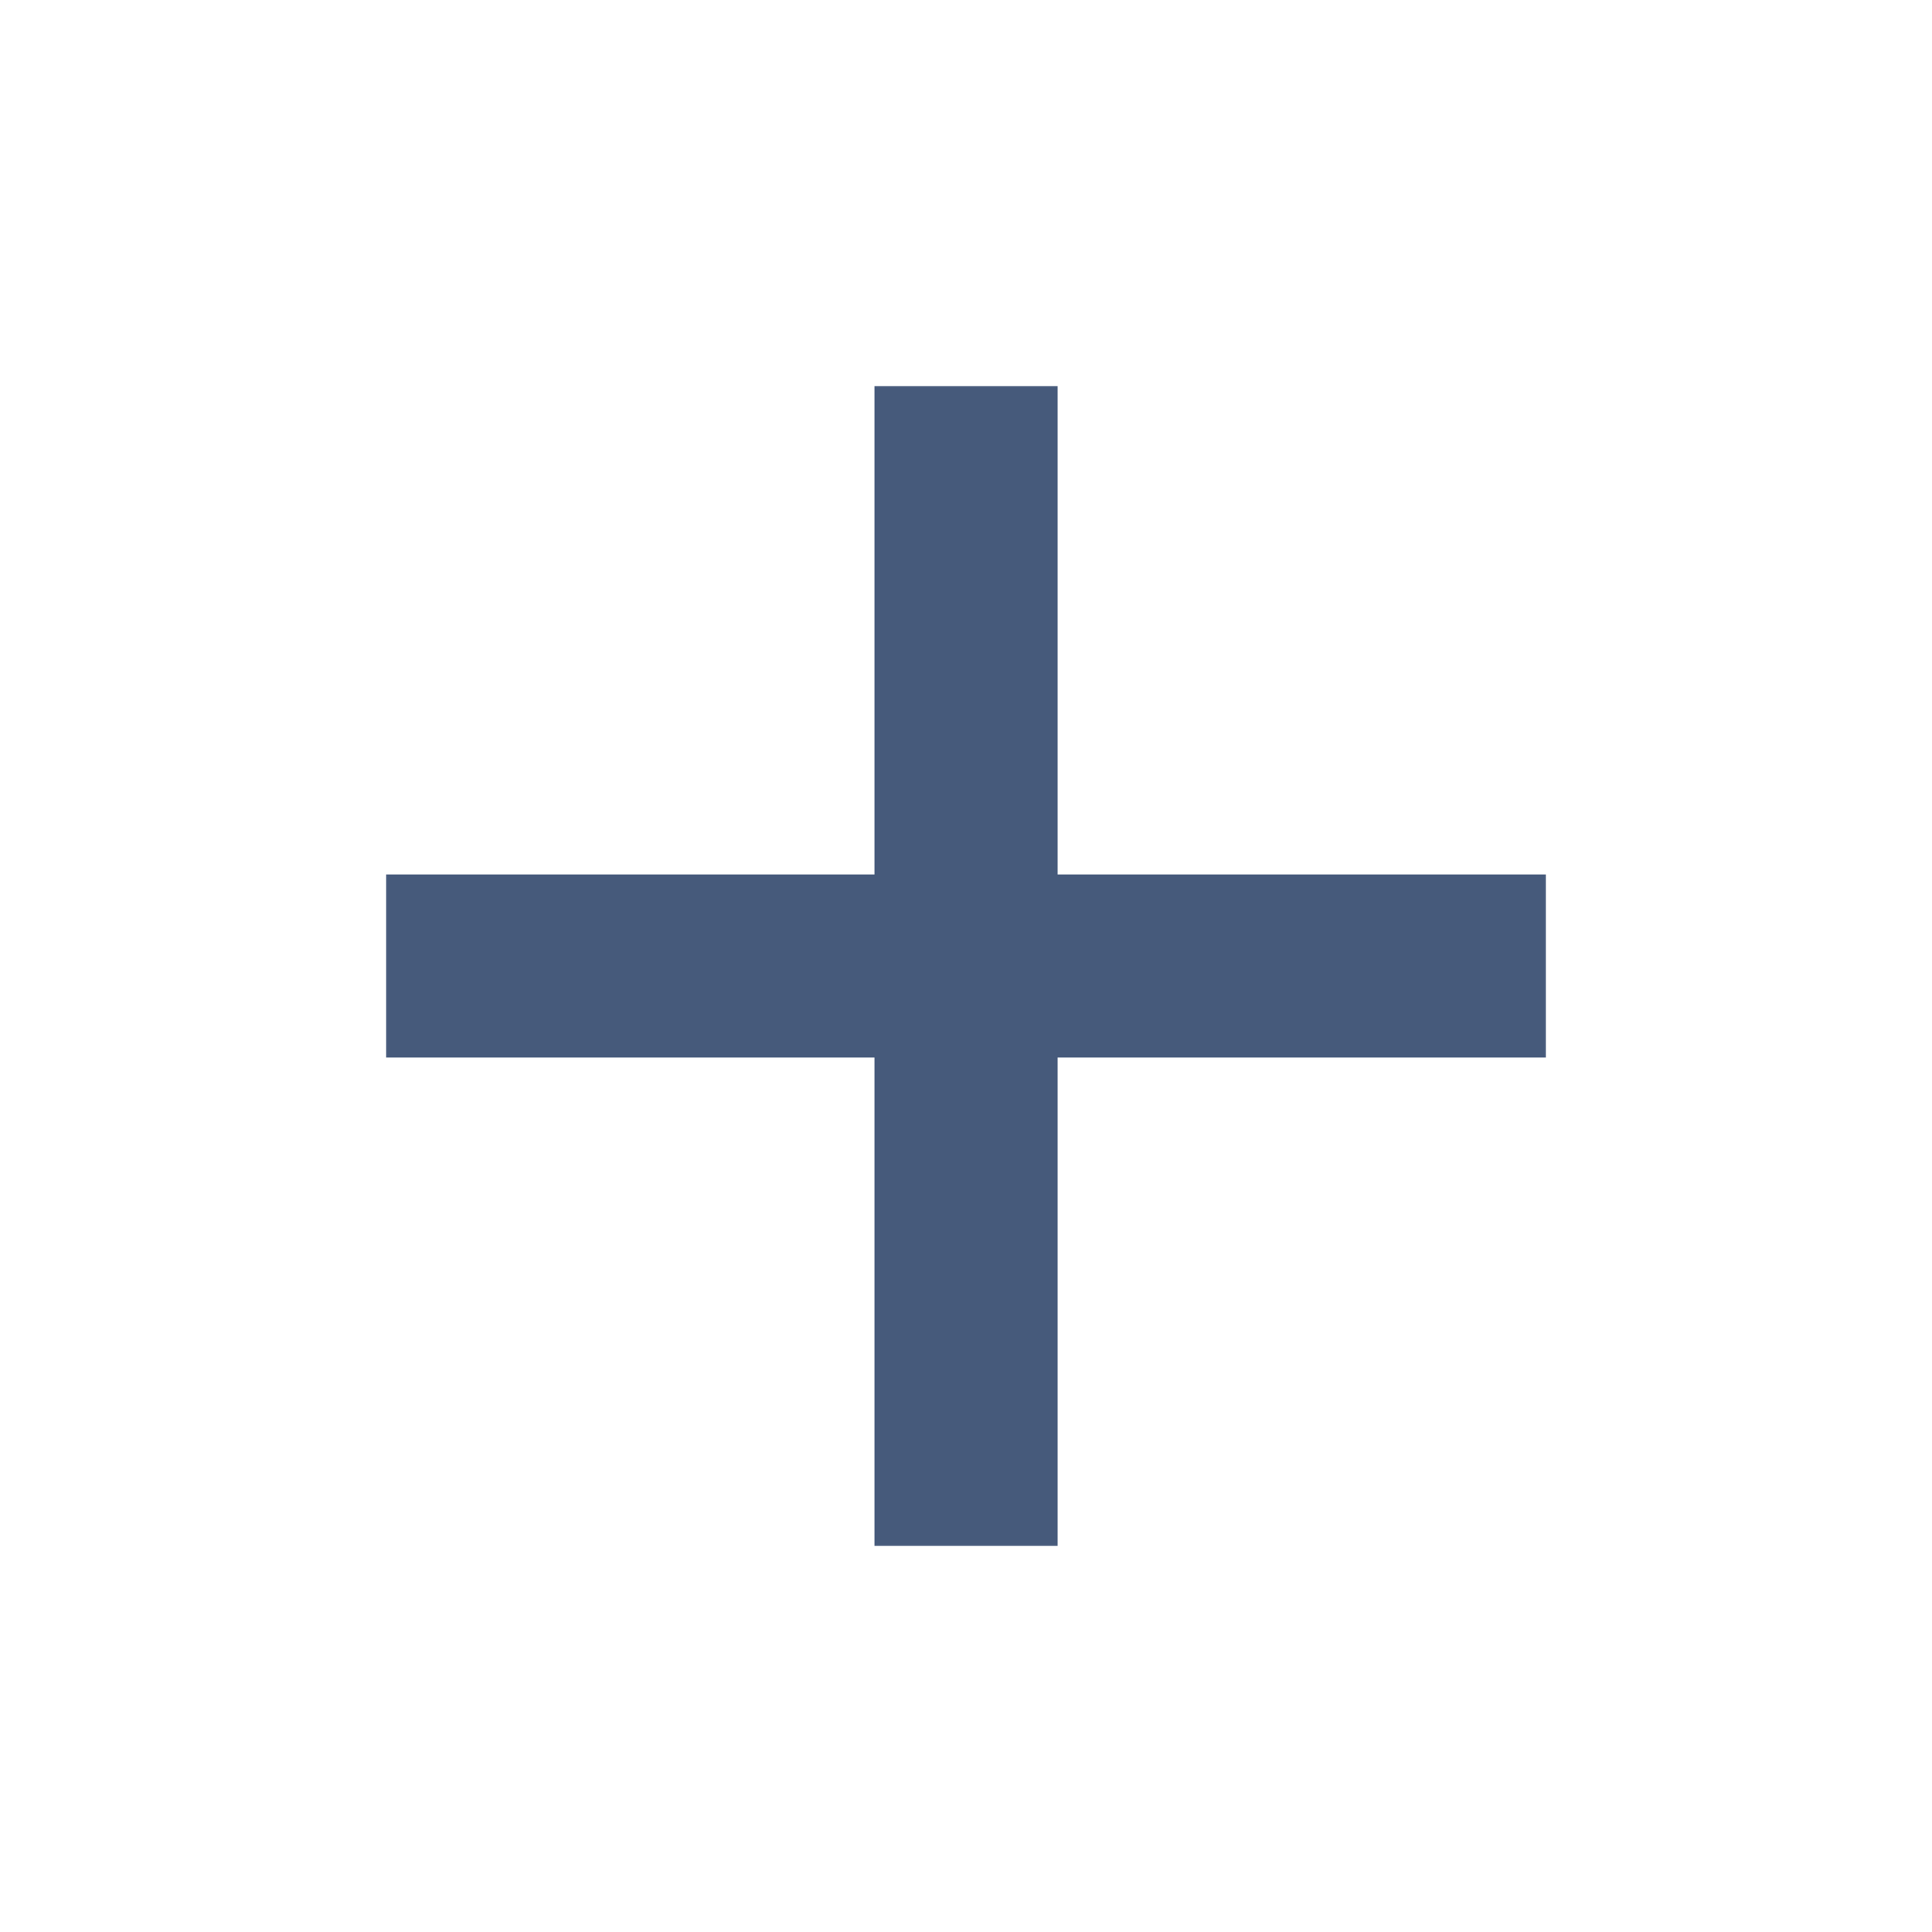
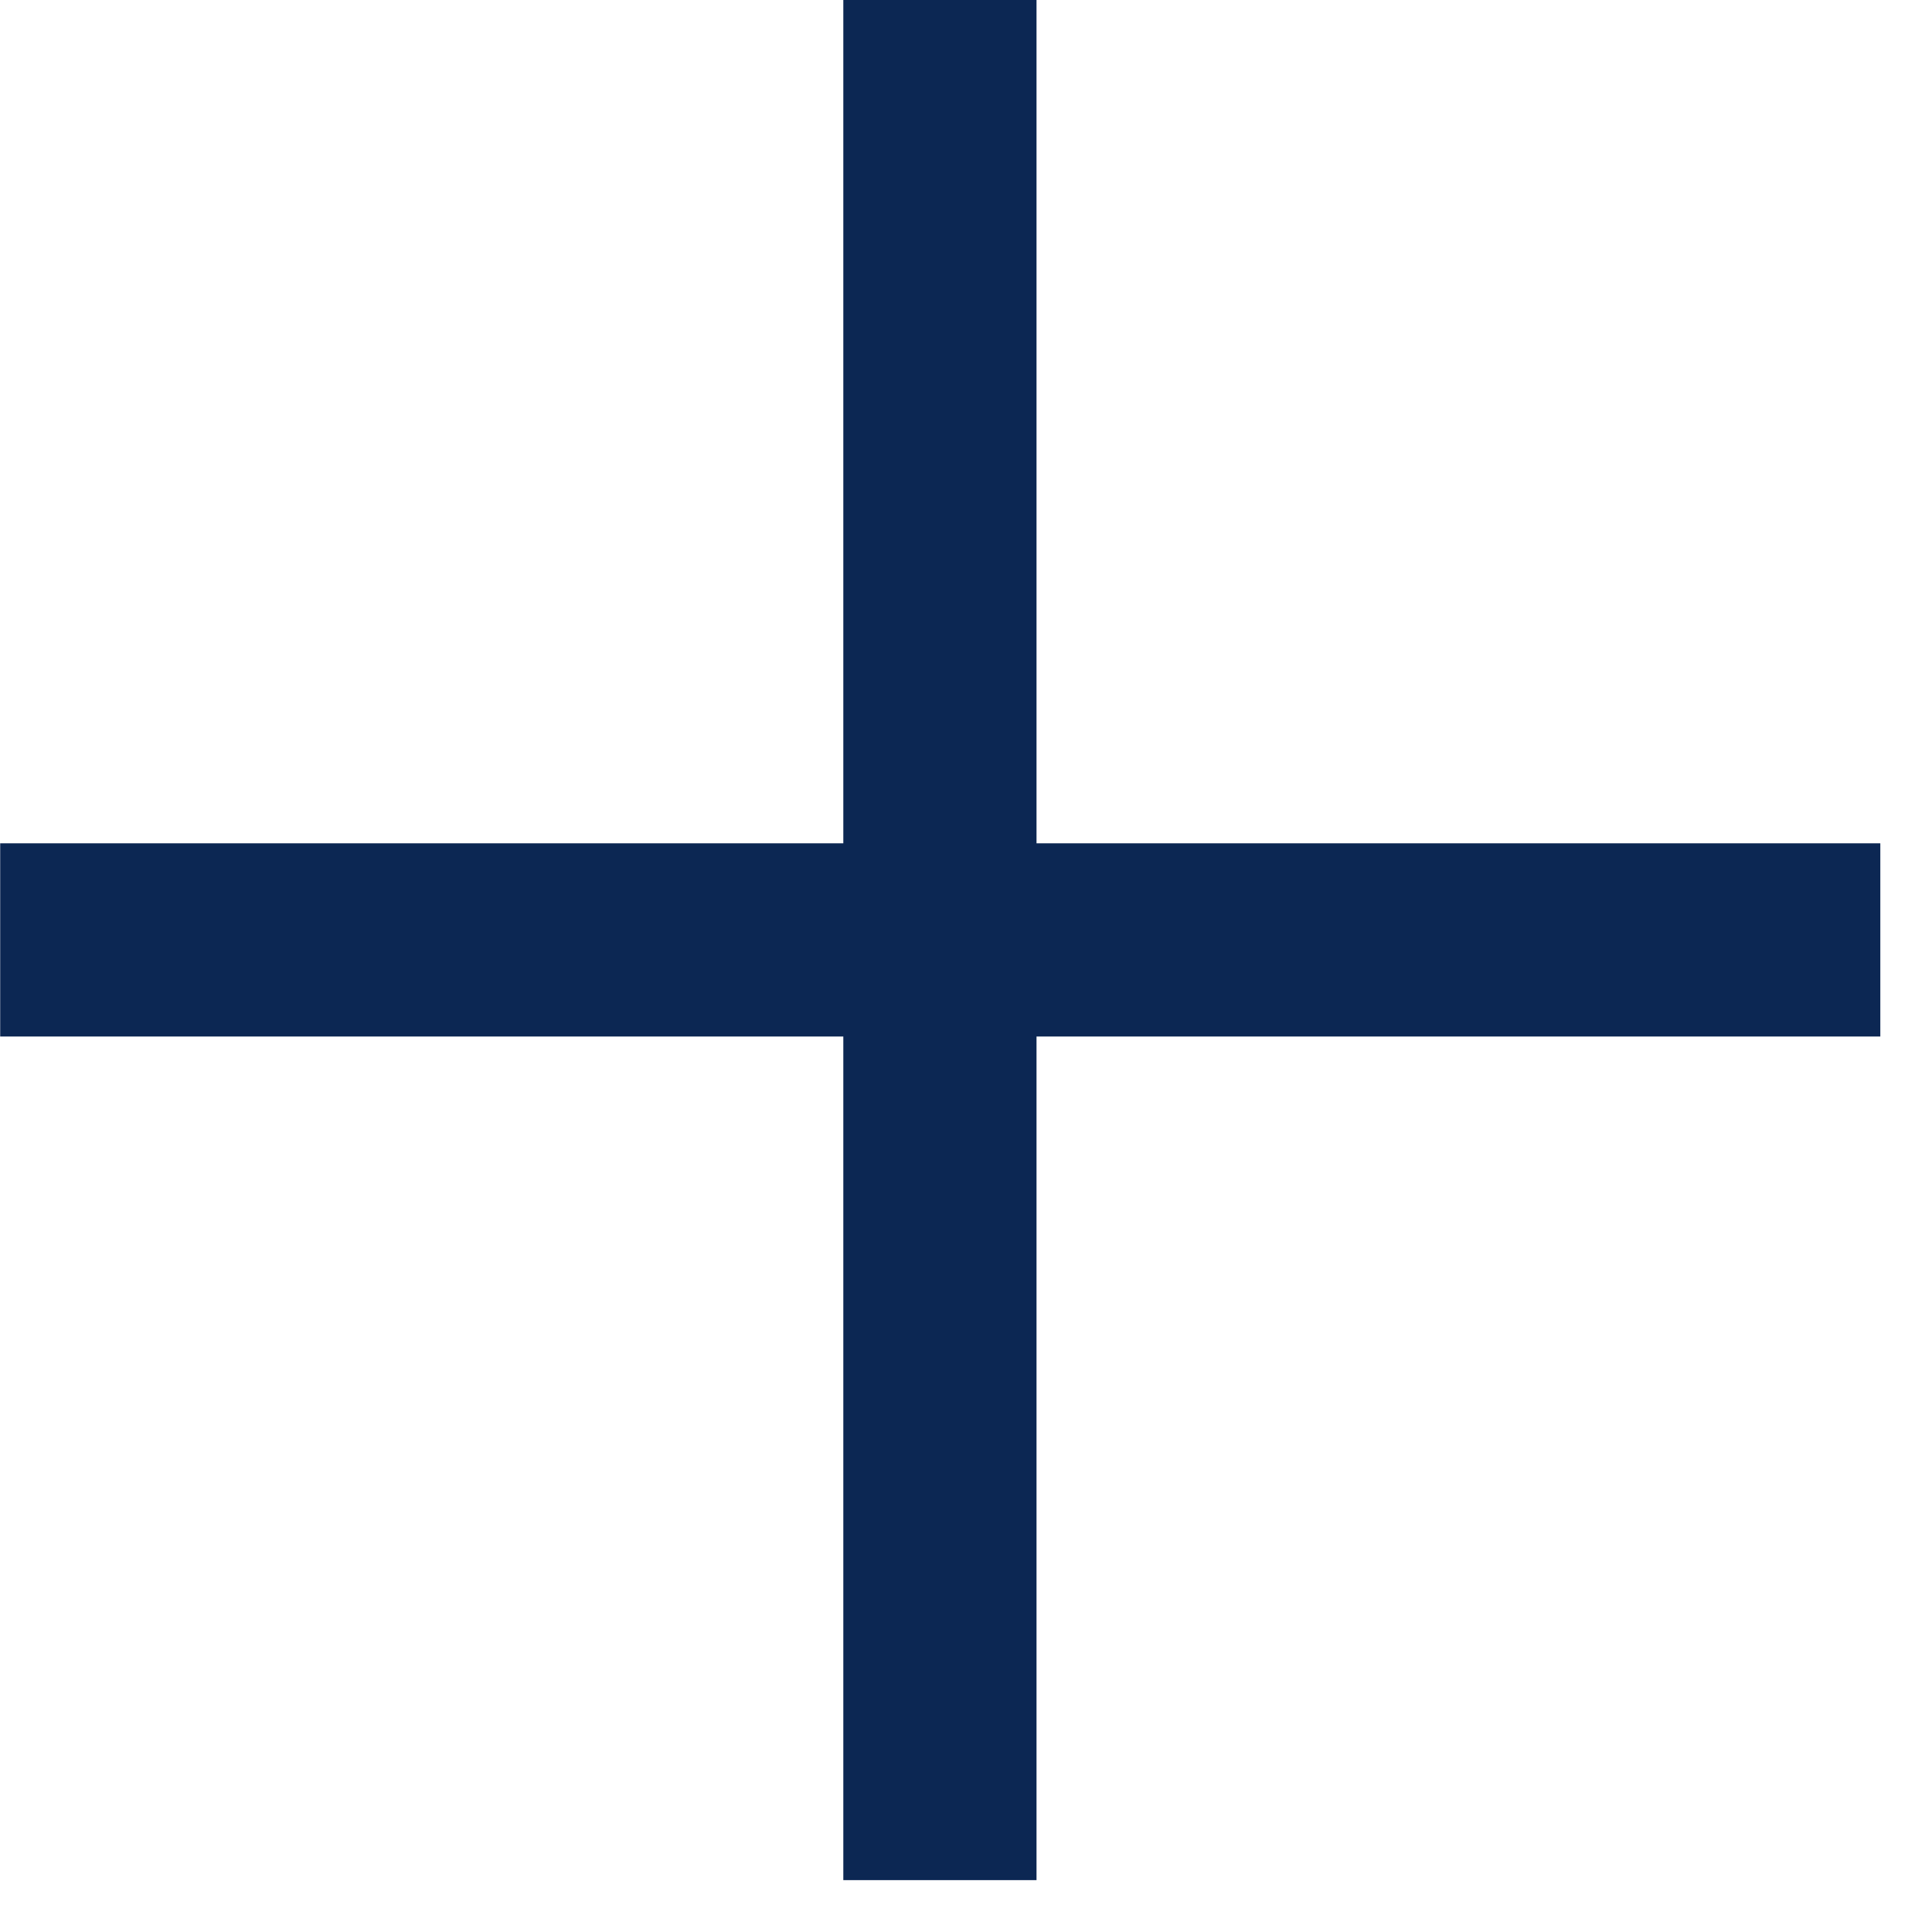
- <svg xmlns="http://www.w3.org/2000/svg" width="24" height="24" viewBox="0 0 24 24" fill="none">
-   <mask id="mask0_254_1274" style="mask-type:alpha" maskUnits="userSpaceOnUse" x="0" y="0" width="24" height="24">
-     <rect width="24" height="24" fill="#465A7B" />
-   </mask>
-   <g mask="url(#mask0_254_1274)">
-     <path d="M10.863 13.137H4.797V10.863H10.863V4.797H13.138V10.863H19.203V13.137H13.138V19.203H10.863V13.137Z" fill="#465A7B" />
-   </g>
+ <svg xmlns="http://www.w3.org/2000/svg" width="20" height="20" viewBox="0 0 20 20" fill="none">
+   <path d="M9.73 0V19.463" stroke="#0C2753" stroke-width="2" />
+   <path d="M19.465 9.73L0.002 9.73" stroke="#0C2753" stroke-width="2" />
</svg>
